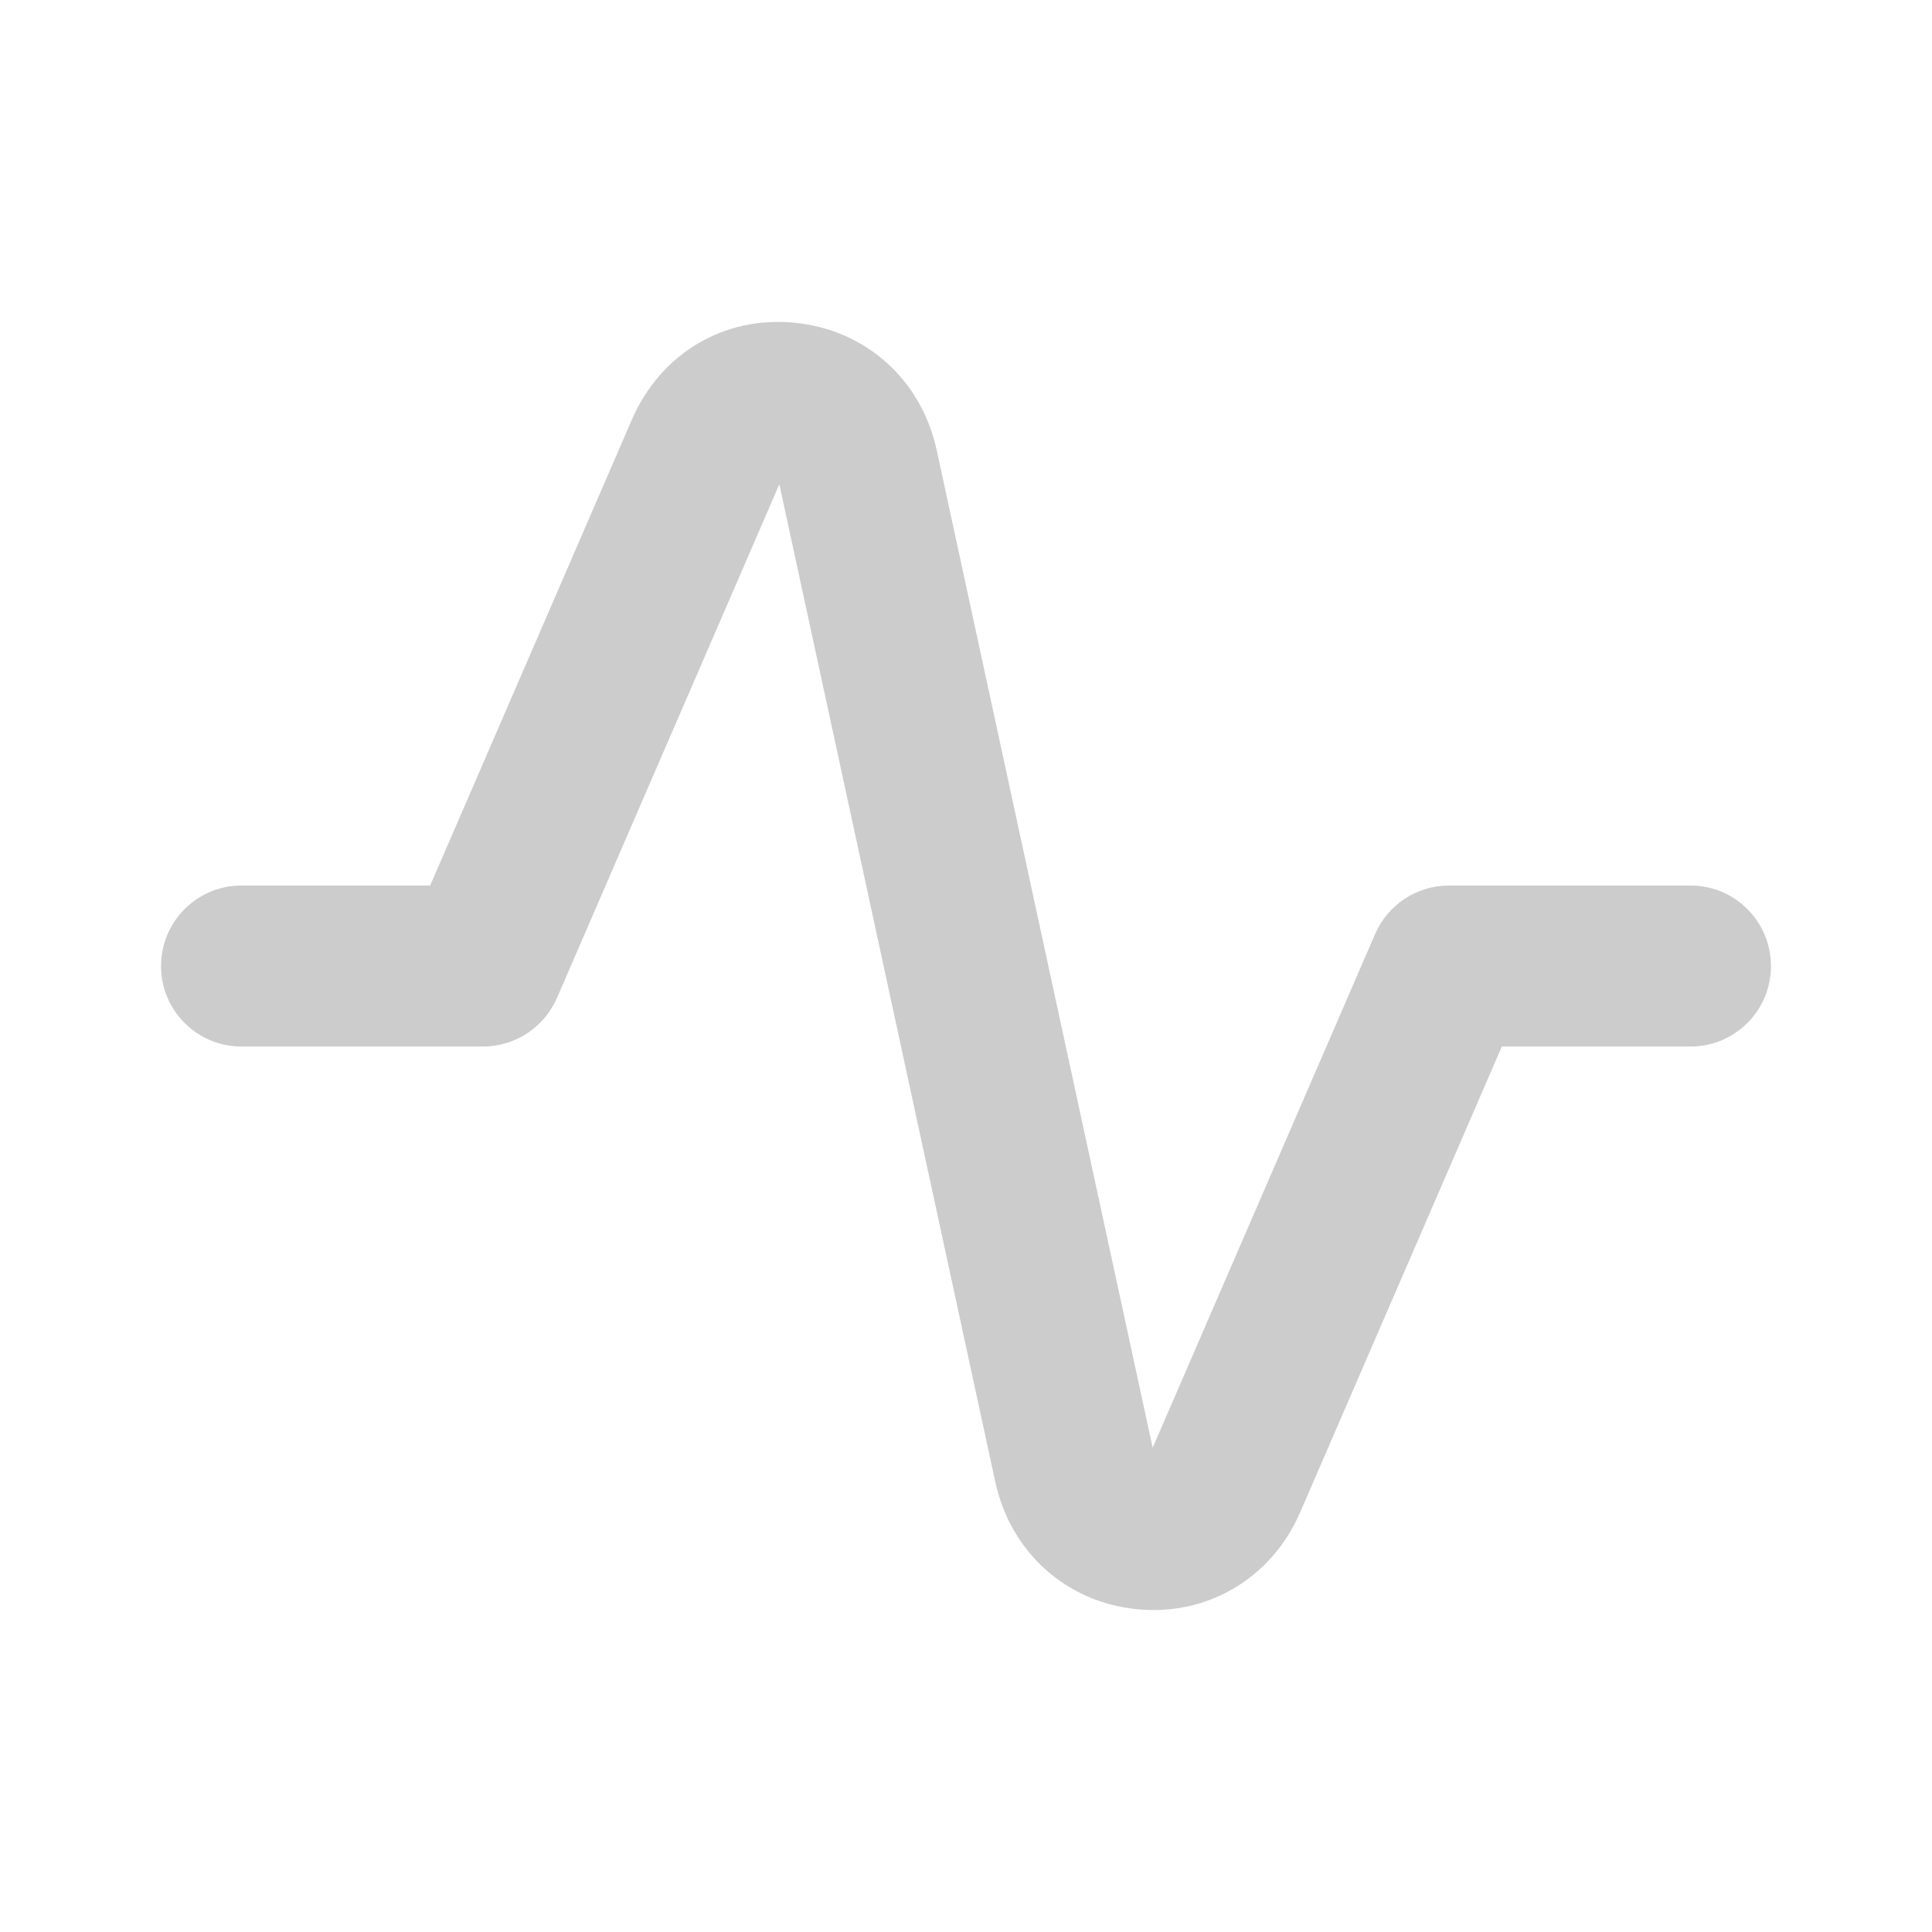
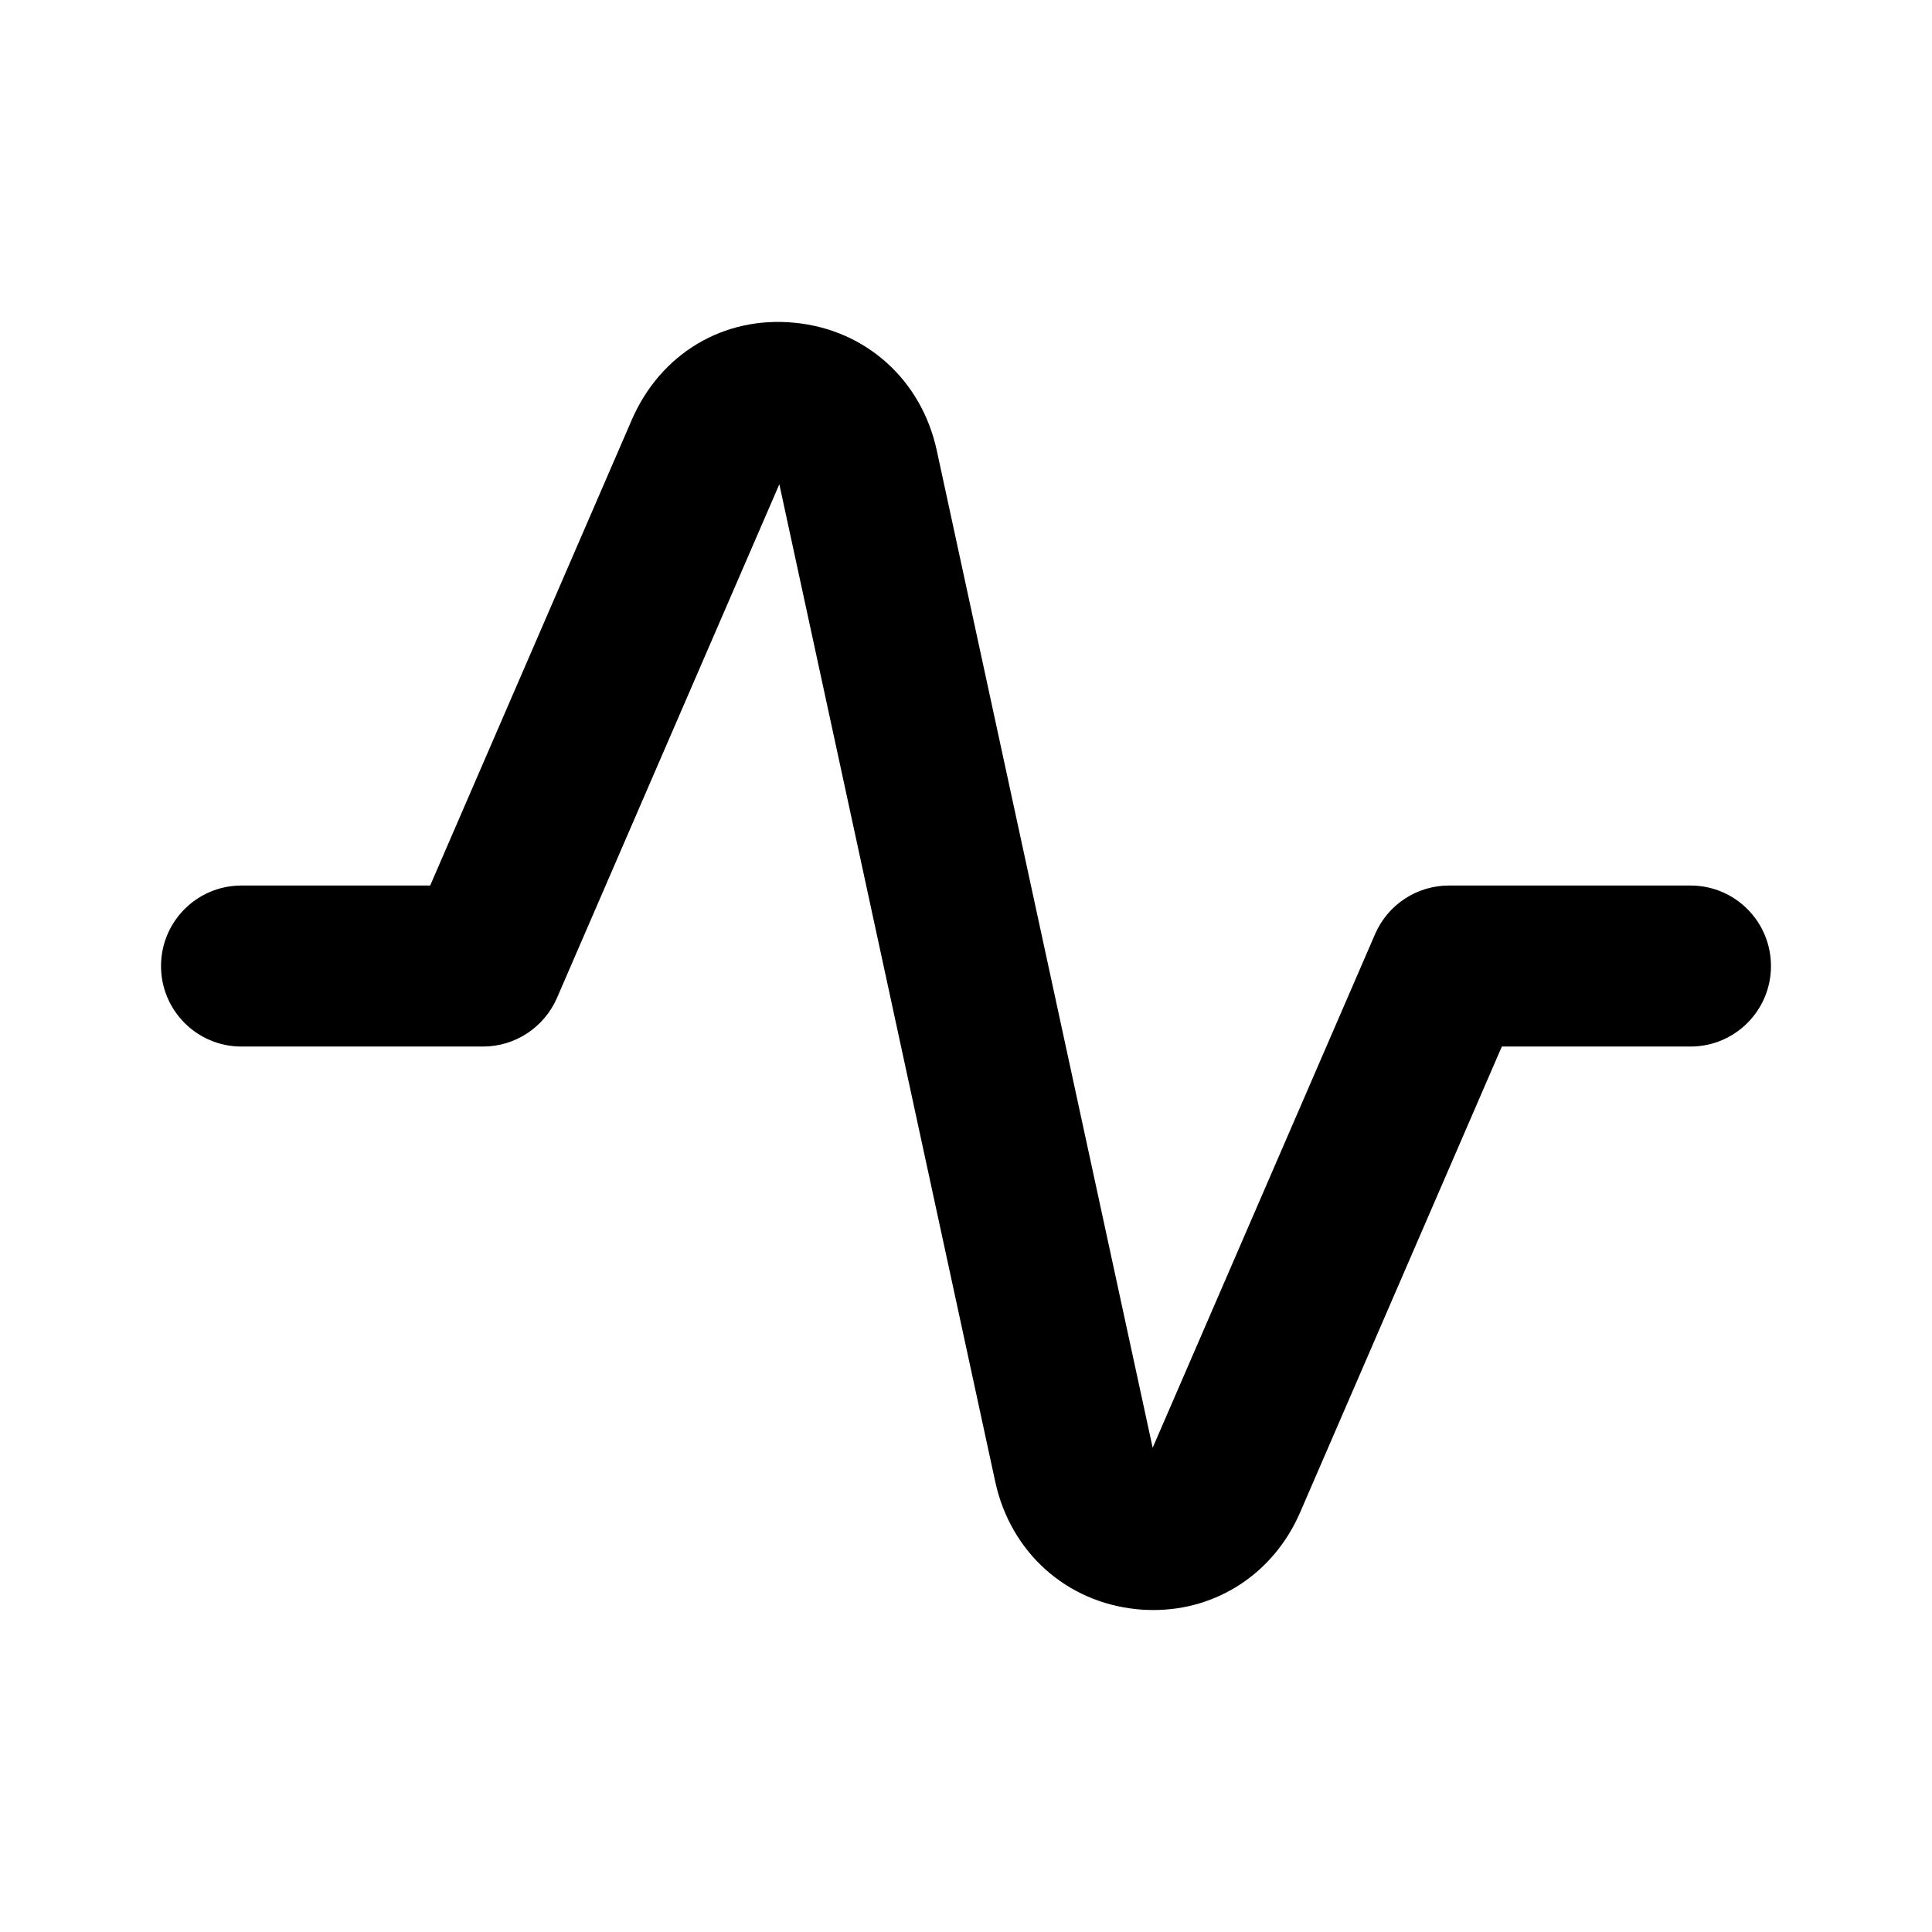
<svg xmlns="http://www.w3.org/2000/svg" width="26" height="26" viewBox="0 0 26 26" fill="none">
-   <g opacity="0.2">
+   <g opacity="1">
    <path fill-rule="evenodd" clip-rule="evenodd" d="M15.523 21.667C15.451 21.667 15.376 21.664 15.301 21.656C14.348 21.562 13.6 20.889 13.394 19.942L10.488 6.517L7.495 13.431C7.322 13.827 6.931 14.084 6.5 14.084H3.25C2.651 14.084 2.167 13.598 2.167 13.001C2.167 12.402 2.651 11.917 3.25 11.917H5.789L8.504 5.646C8.889 4.762 9.736 4.247 10.699 4.344C11.652 4.438 12.4 5.111 12.606 6.059L15.512 19.483L18.506 12.569C18.678 12.173 19.068 11.917 19.5 11.917H22.75C23.349 11.917 23.833 12.402 23.833 13.001C23.833 13.598 23.349 14.084 22.75 14.084H20.211L17.496 20.354C17.142 21.17 16.382 21.667 15.523 21.667Z" fill="black" />
  </g>
</svg>
